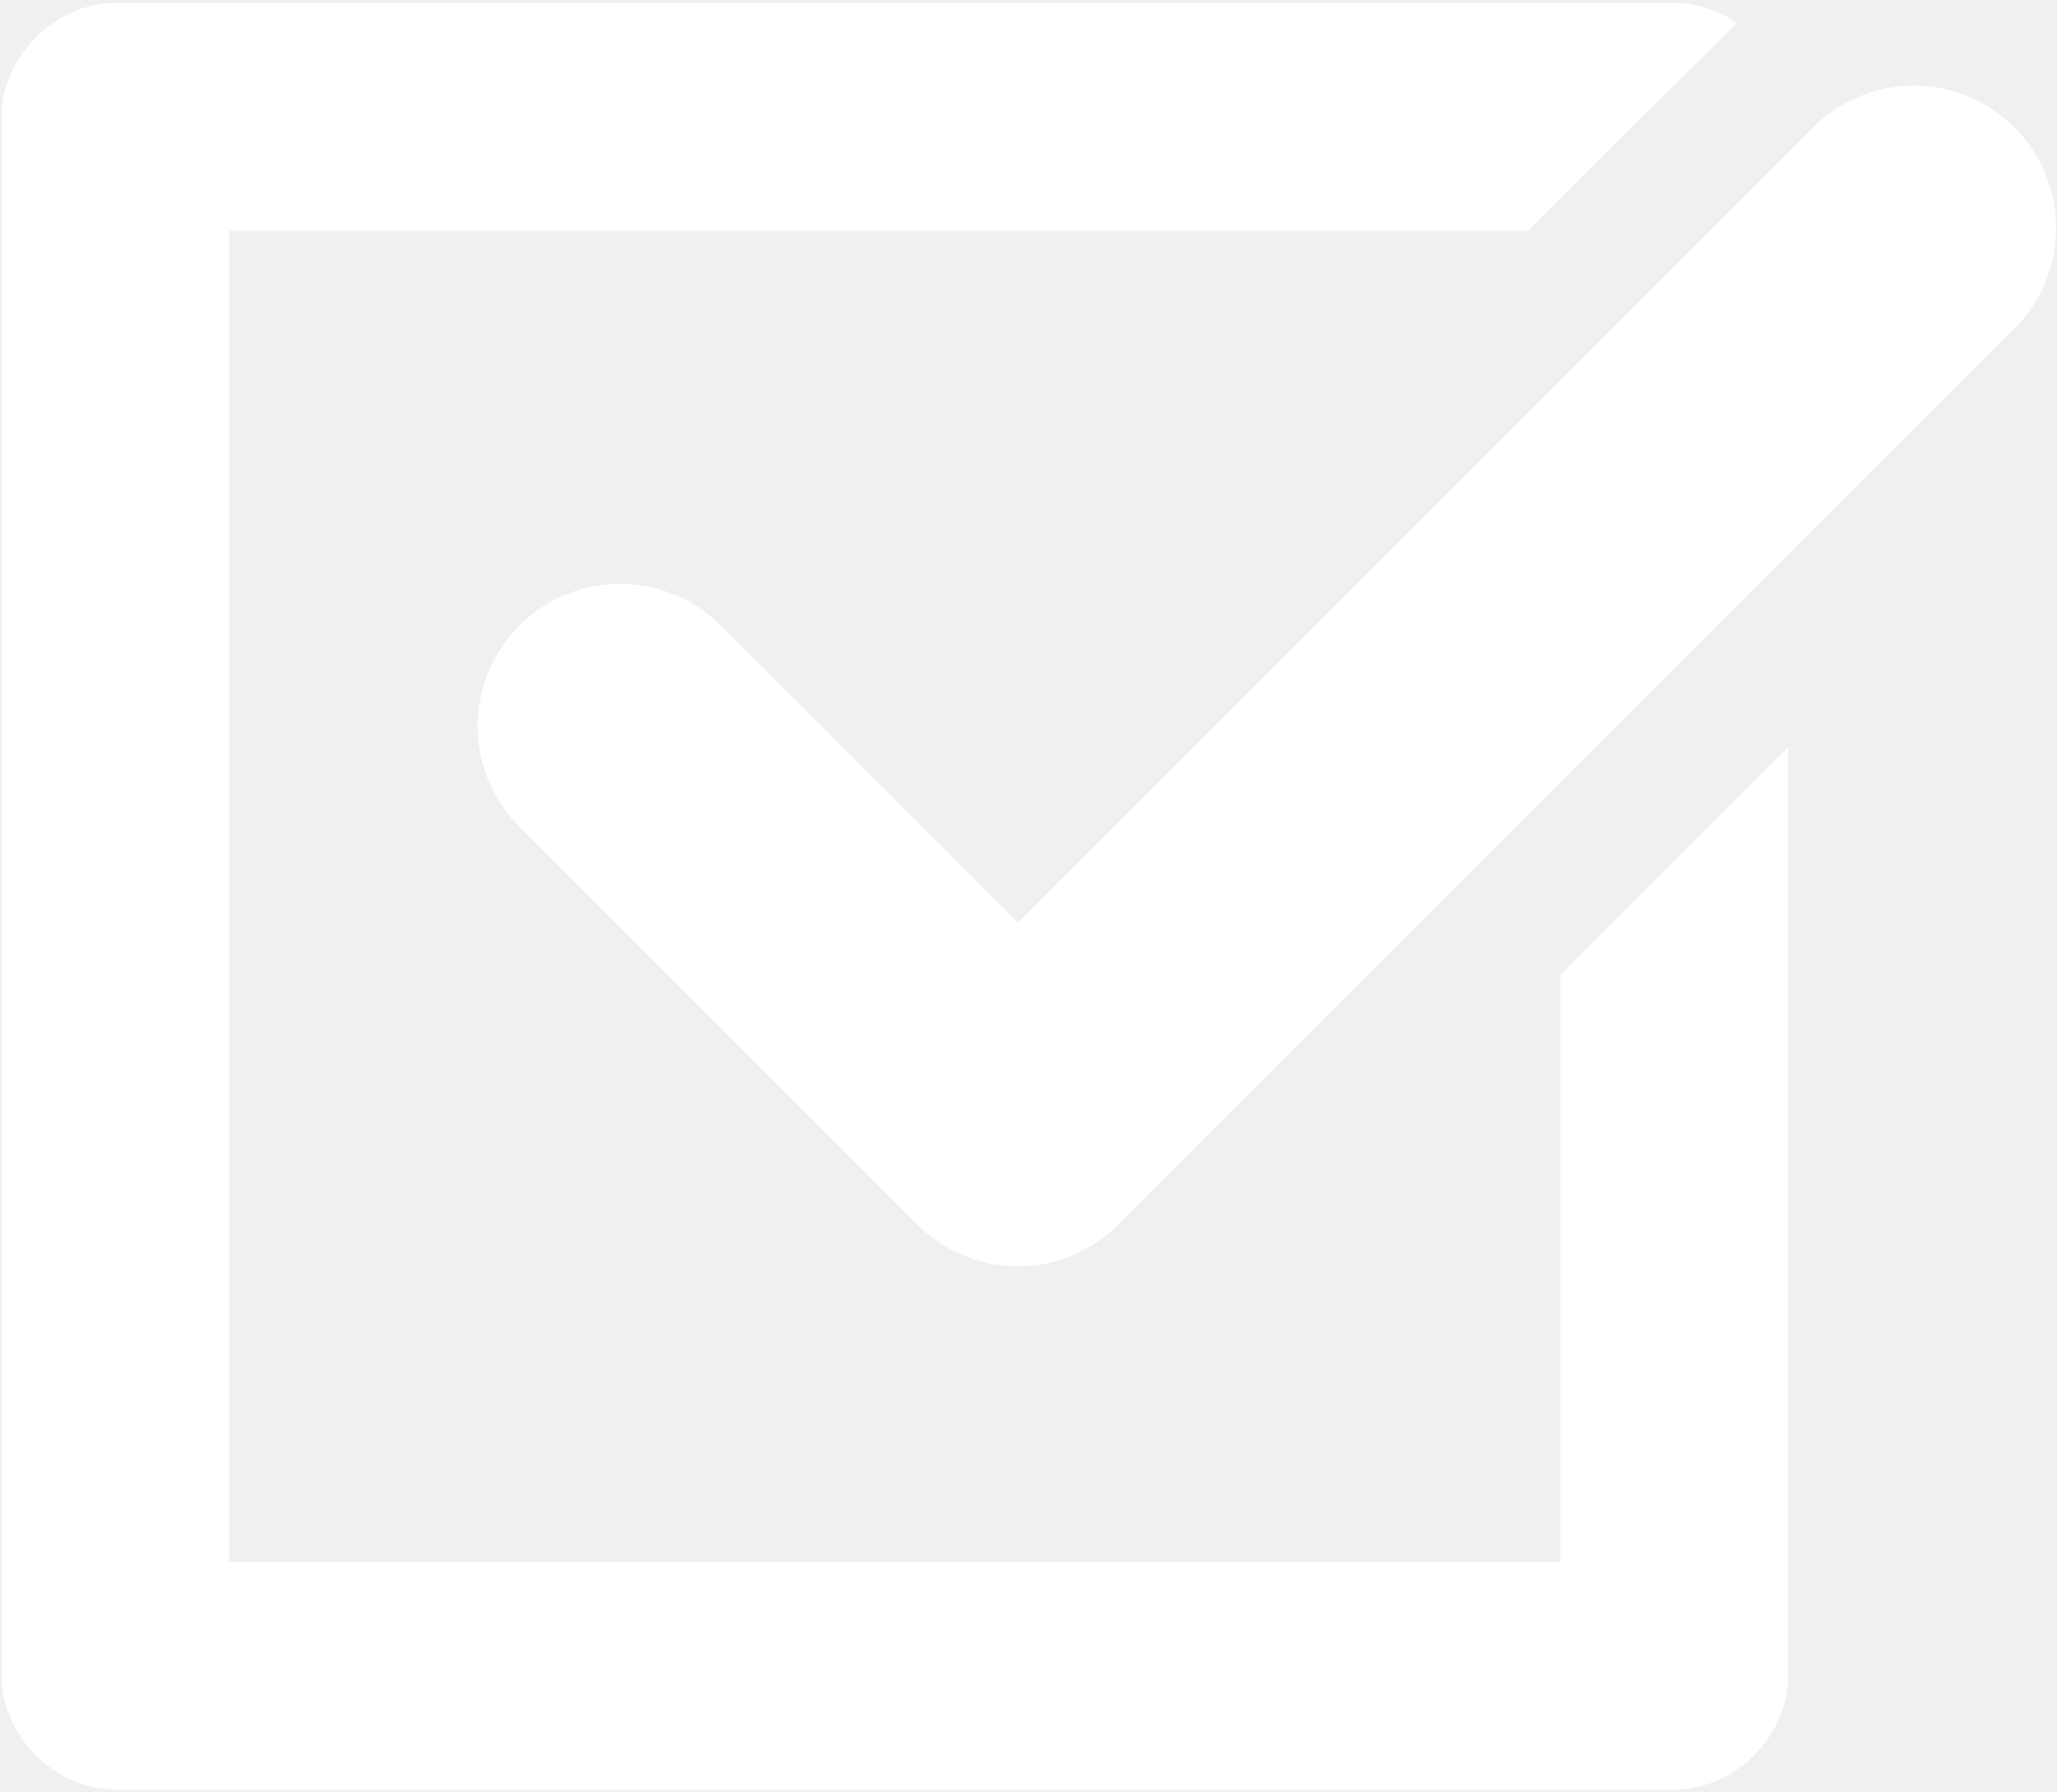
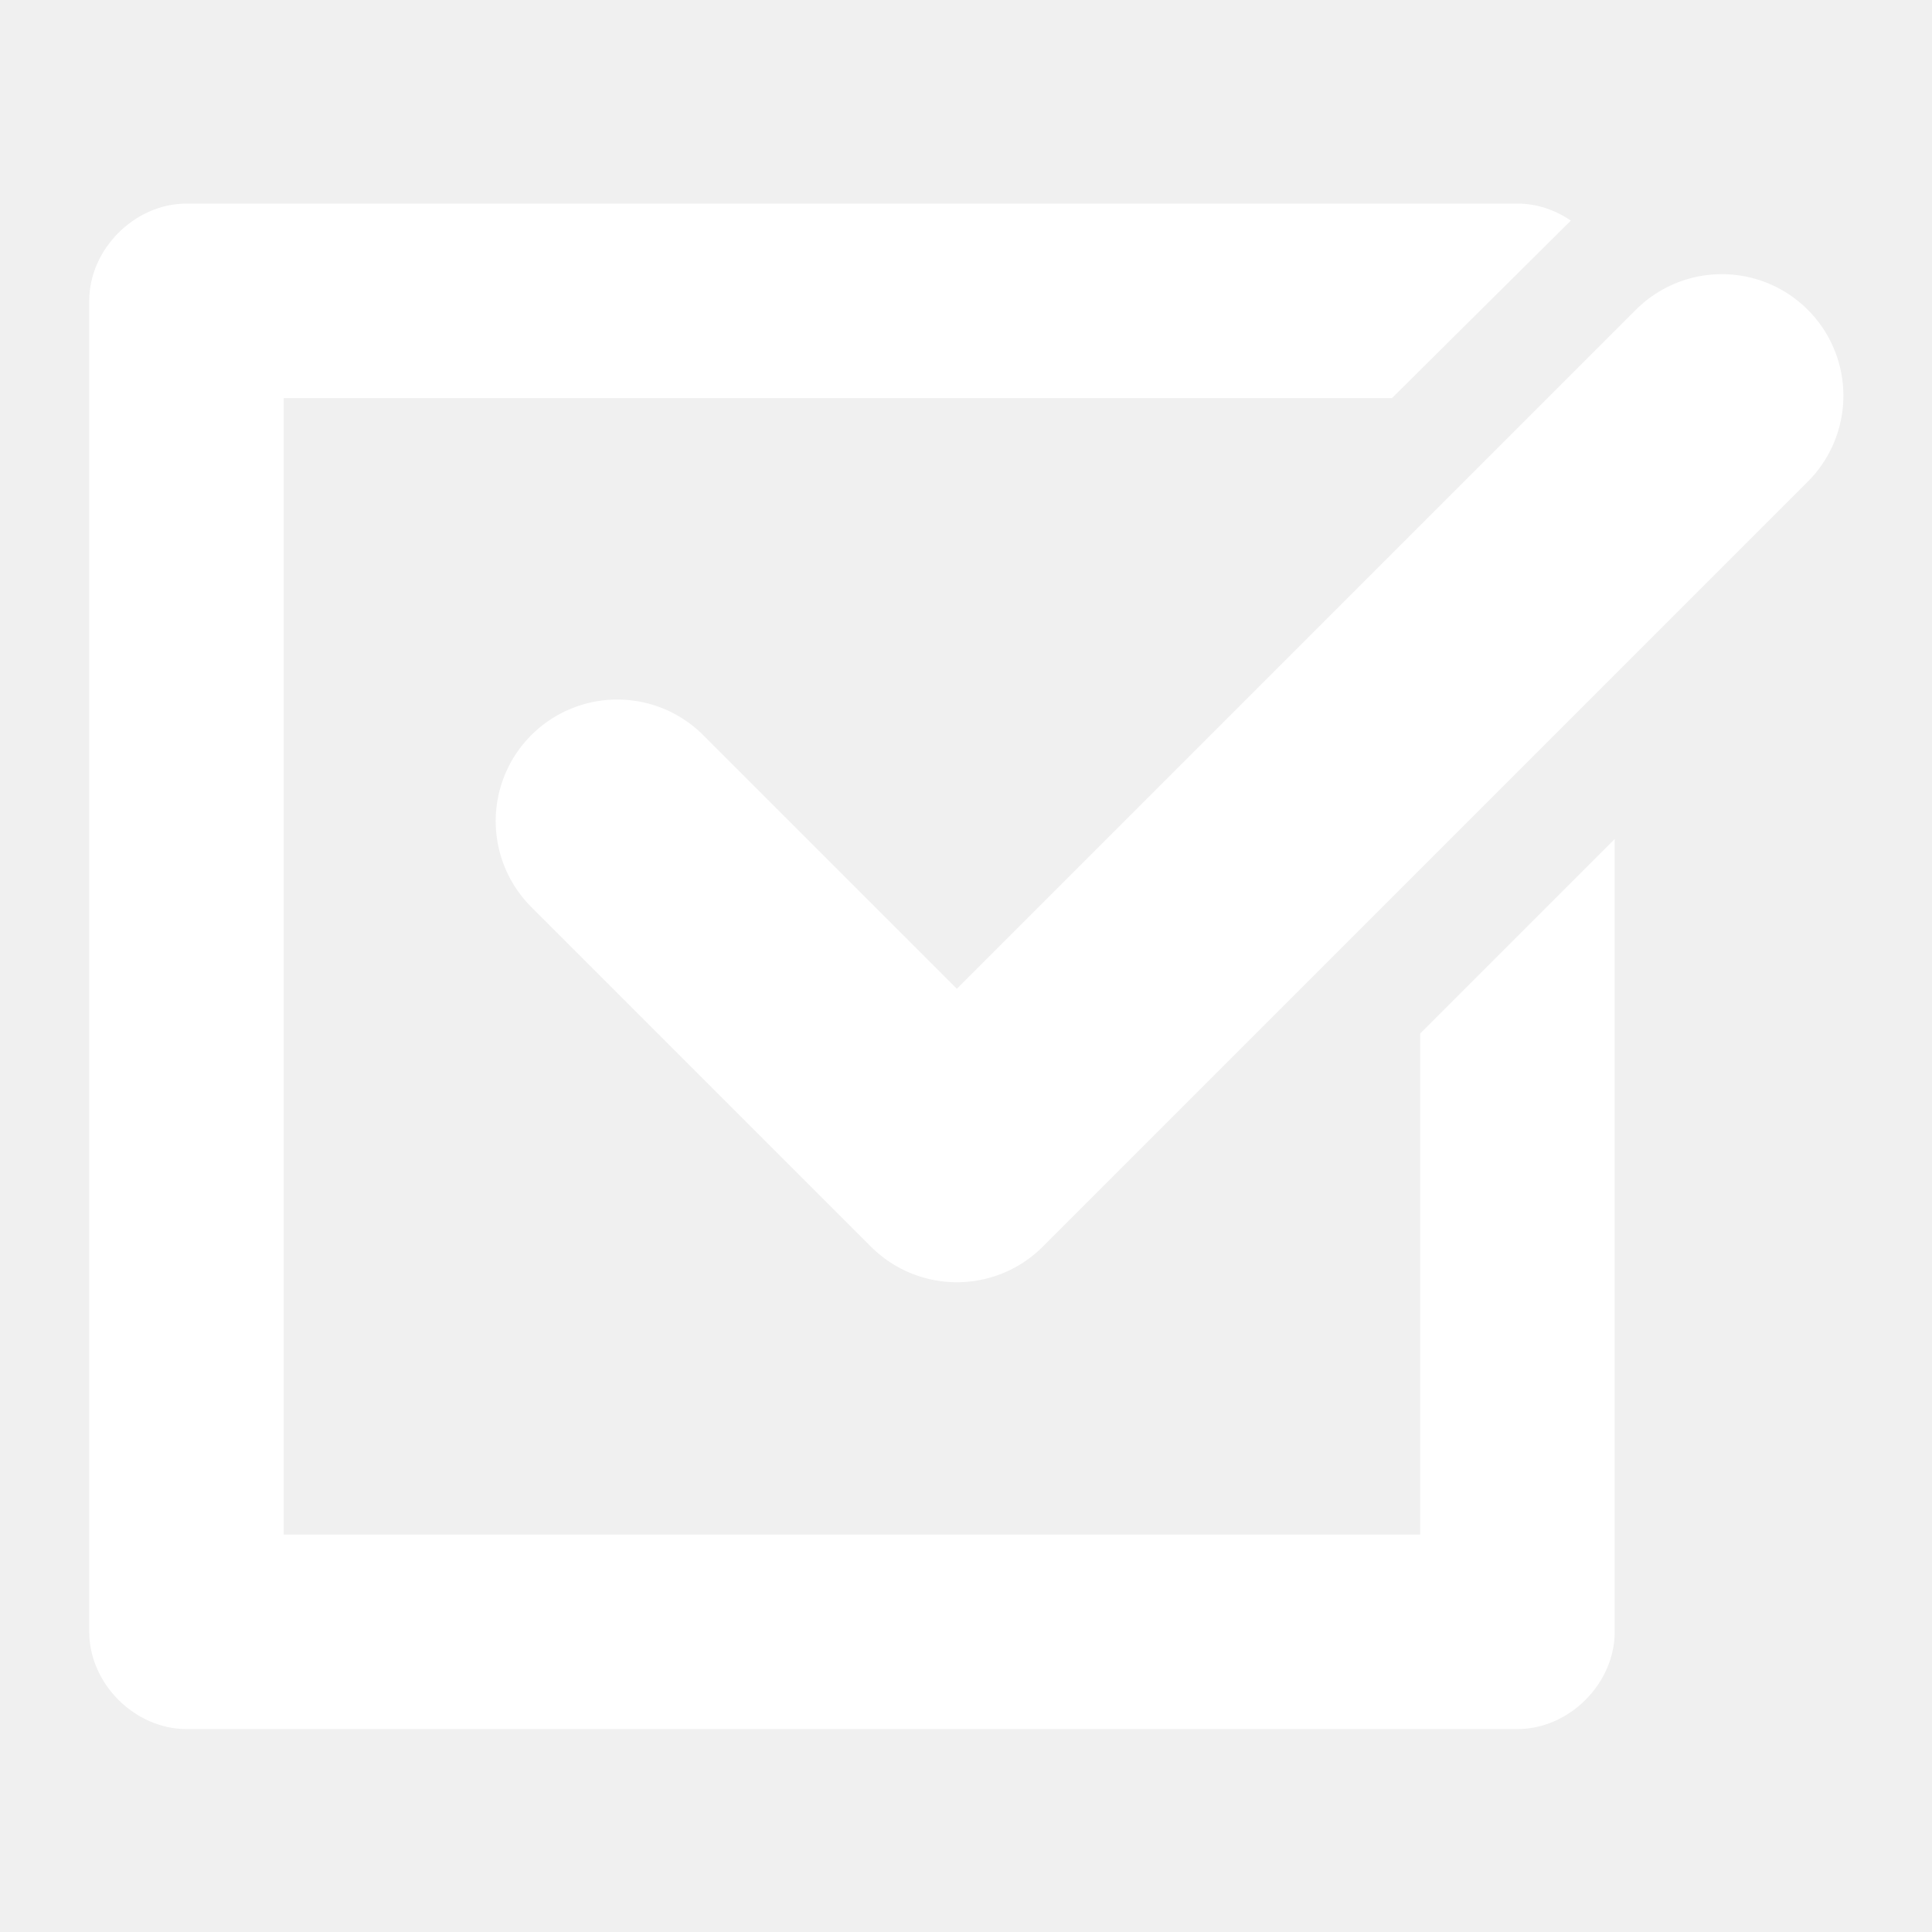
- <svg xmlns="http://www.w3.org/2000/svg" width="100%" height="100%" viewBox="0 0 512 446" version="1.1" xml:space="preserve" style="fill-rule:evenodd;clip-rule:evenodd;stroke-linecap:round;stroke-linejoin:round;stroke-miterlimit:2;">
+ <svg xmlns="http://www.w3.org/2000/svg" viewBox="-25.6 -58.6 563.2 563.2" fill-rule="evenodd" clip-rule="evenodd" stroke-linecap="round" stroke-linejoin="round" stroke-miterlimit="2">
  <g>
-     <path d="M380.185,57.443L57.105,57.443L57.105,388.75L388.412,388.75L388.412,242.674L445.105,185.981L445.105,417.097C445.105,432.181 431.843,445.443 416.758,445.443L28.758,445.443C13.674,445.443 0.412,432.181 0.412,417.097L0.412,29.097C0.412,14.013 13.674,0.75 28.758,0.75L416.758,0.75C422.397,0.75 427.78,2.603 432.312,5.712L380.185,57.443Z" style="fill:white;fill-rule:nonzero;" />
-     <path d="M154.332,180.753L253.332,279.753L476.333,56.753" style="fill:none;stroke:white;stroke-width:70.87px;" />
+     <path d="M380.185,57.443L57.105,57.443L57.105,388.75L388.412,388.75L388.412,242.674L445.105,185.981L445.105,417.097C445.105,432.181 431.843,445.443 416.758,445.443L28.758,445.443C13.674,445.443 0.412,432.181 0.412,417.097L0.412,29.097C0.412,14.013 13.674,0.75 28.758,0.75L416.758,0.75C422.397,0.75 427.78,2.603 432.312,5.712L380.185,57.443Z" fill="white" fill-rule="nonzero" />
+     <path d="M154.332,180.753L253.332,279.753L476.333,56.753" fill="none" stroke="white" stroke-width="70.87" />
  </g>
</svg>
